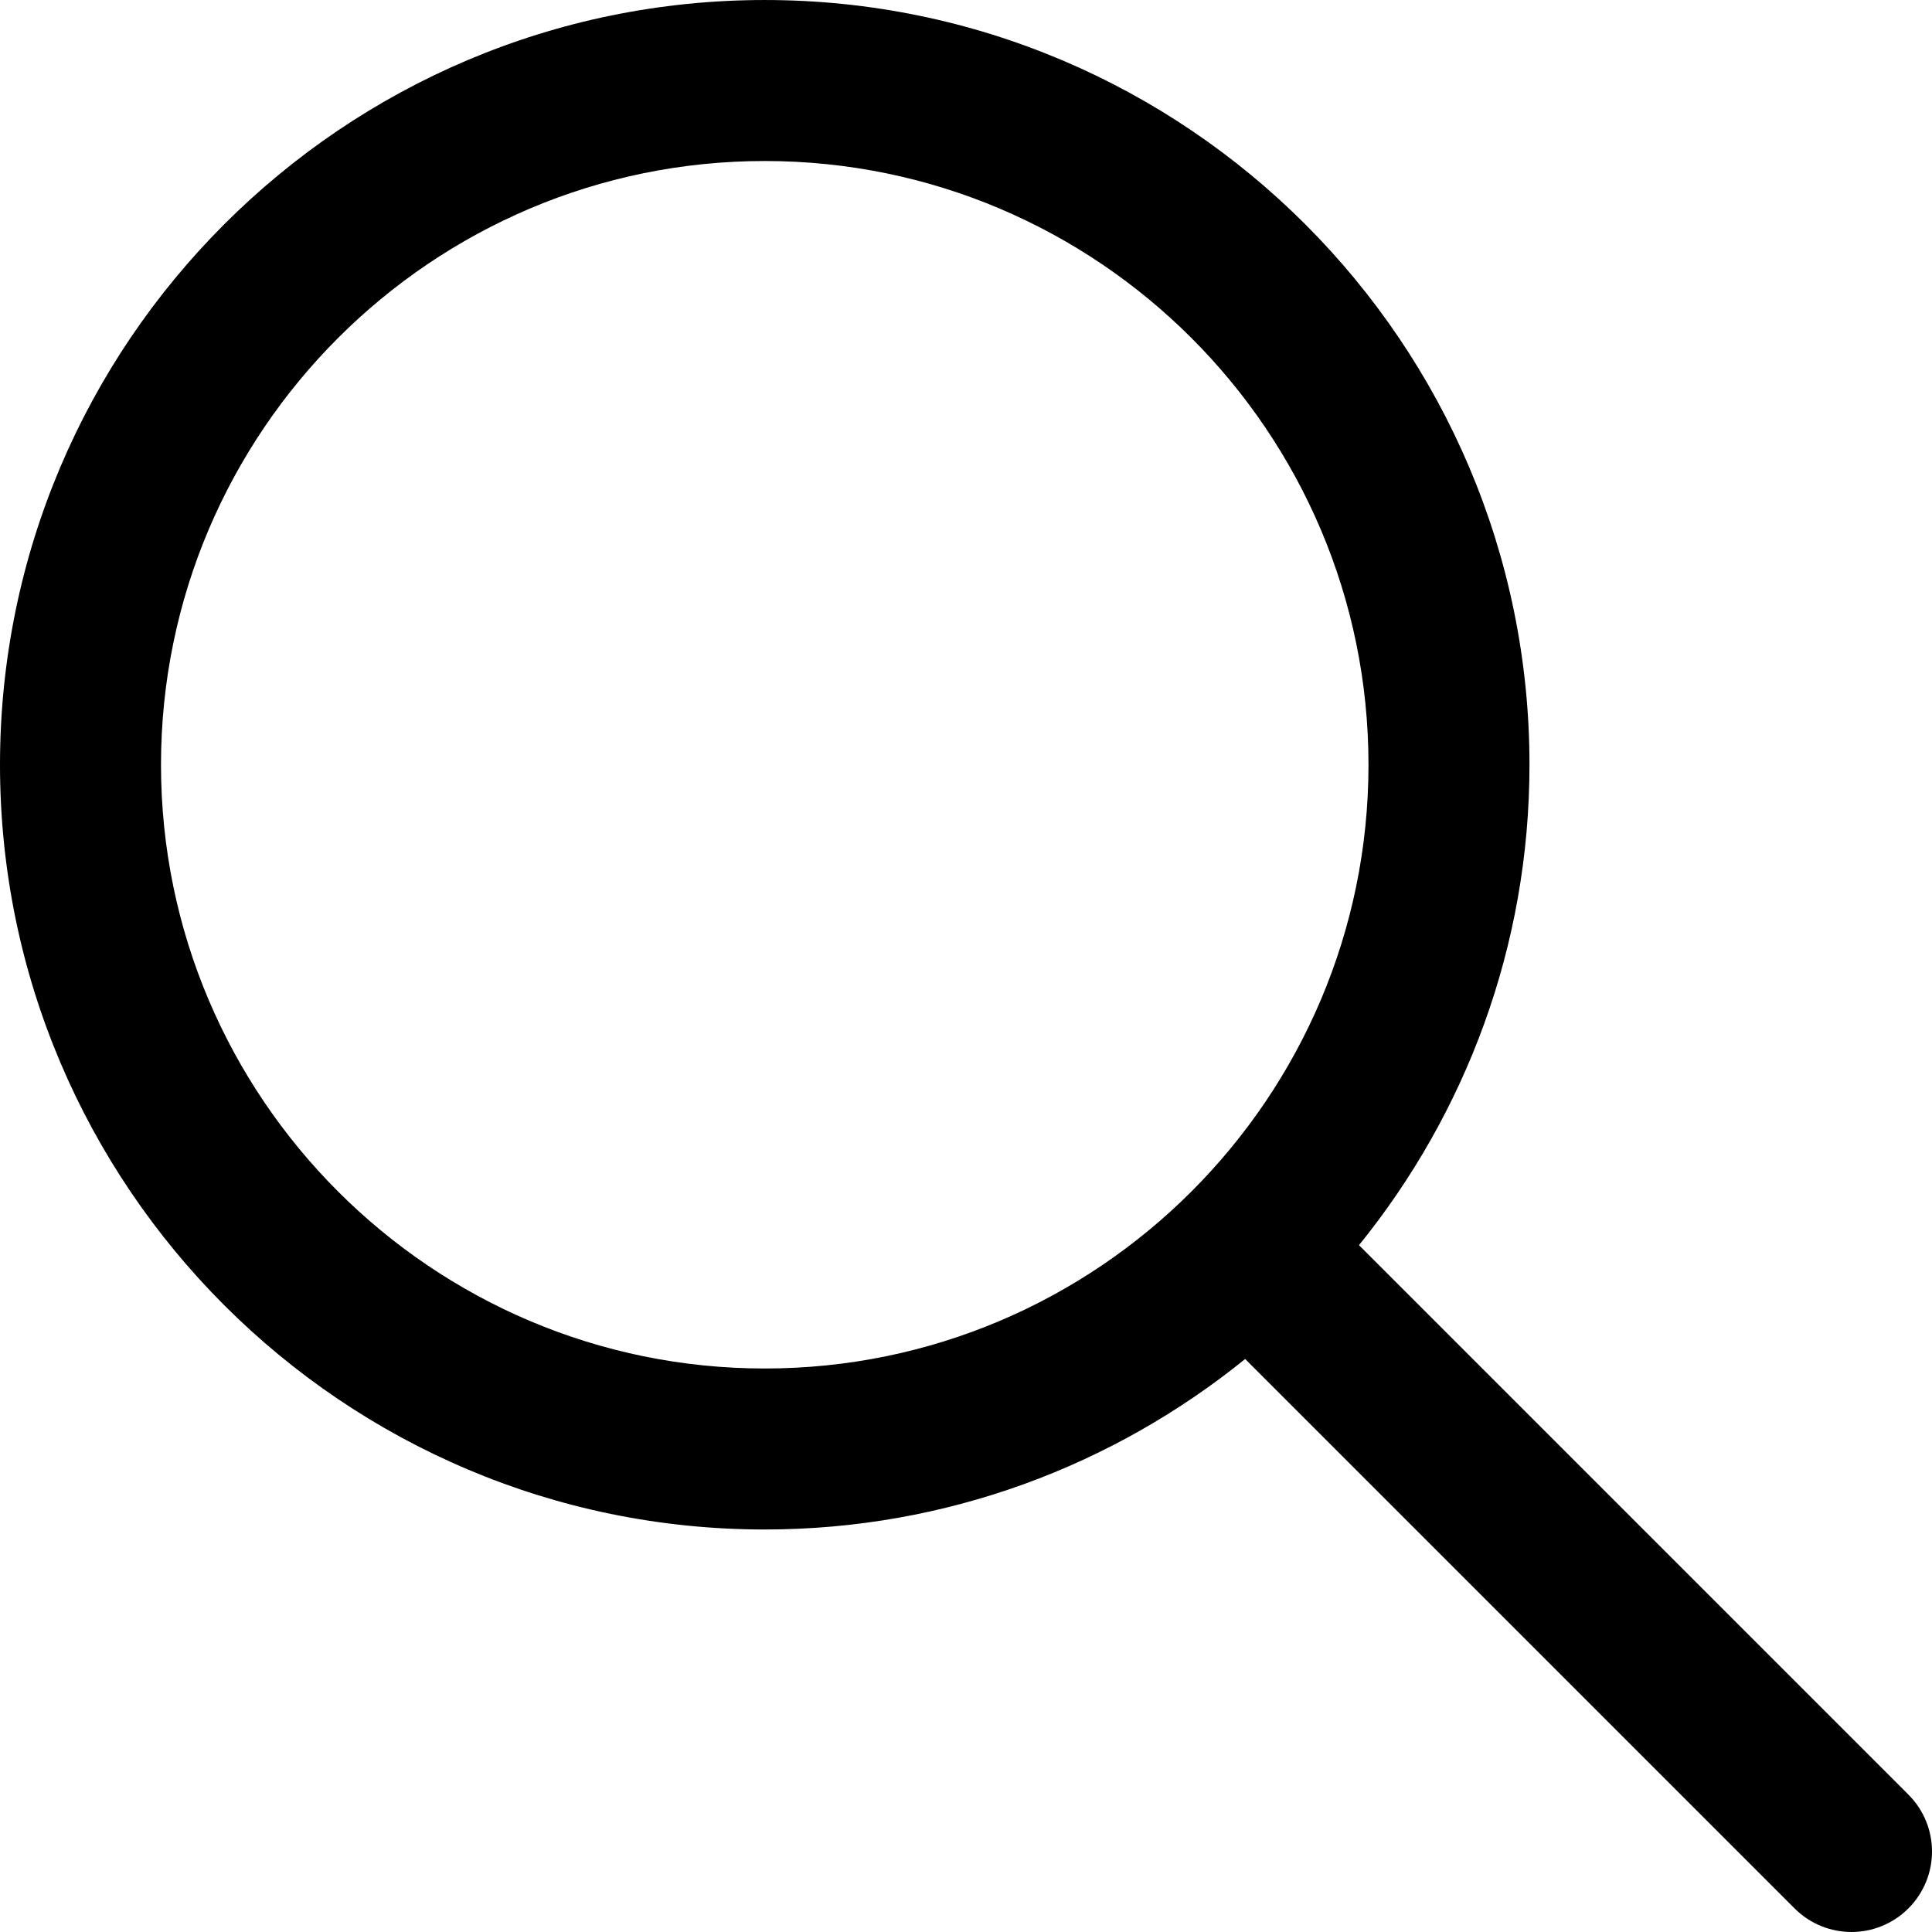
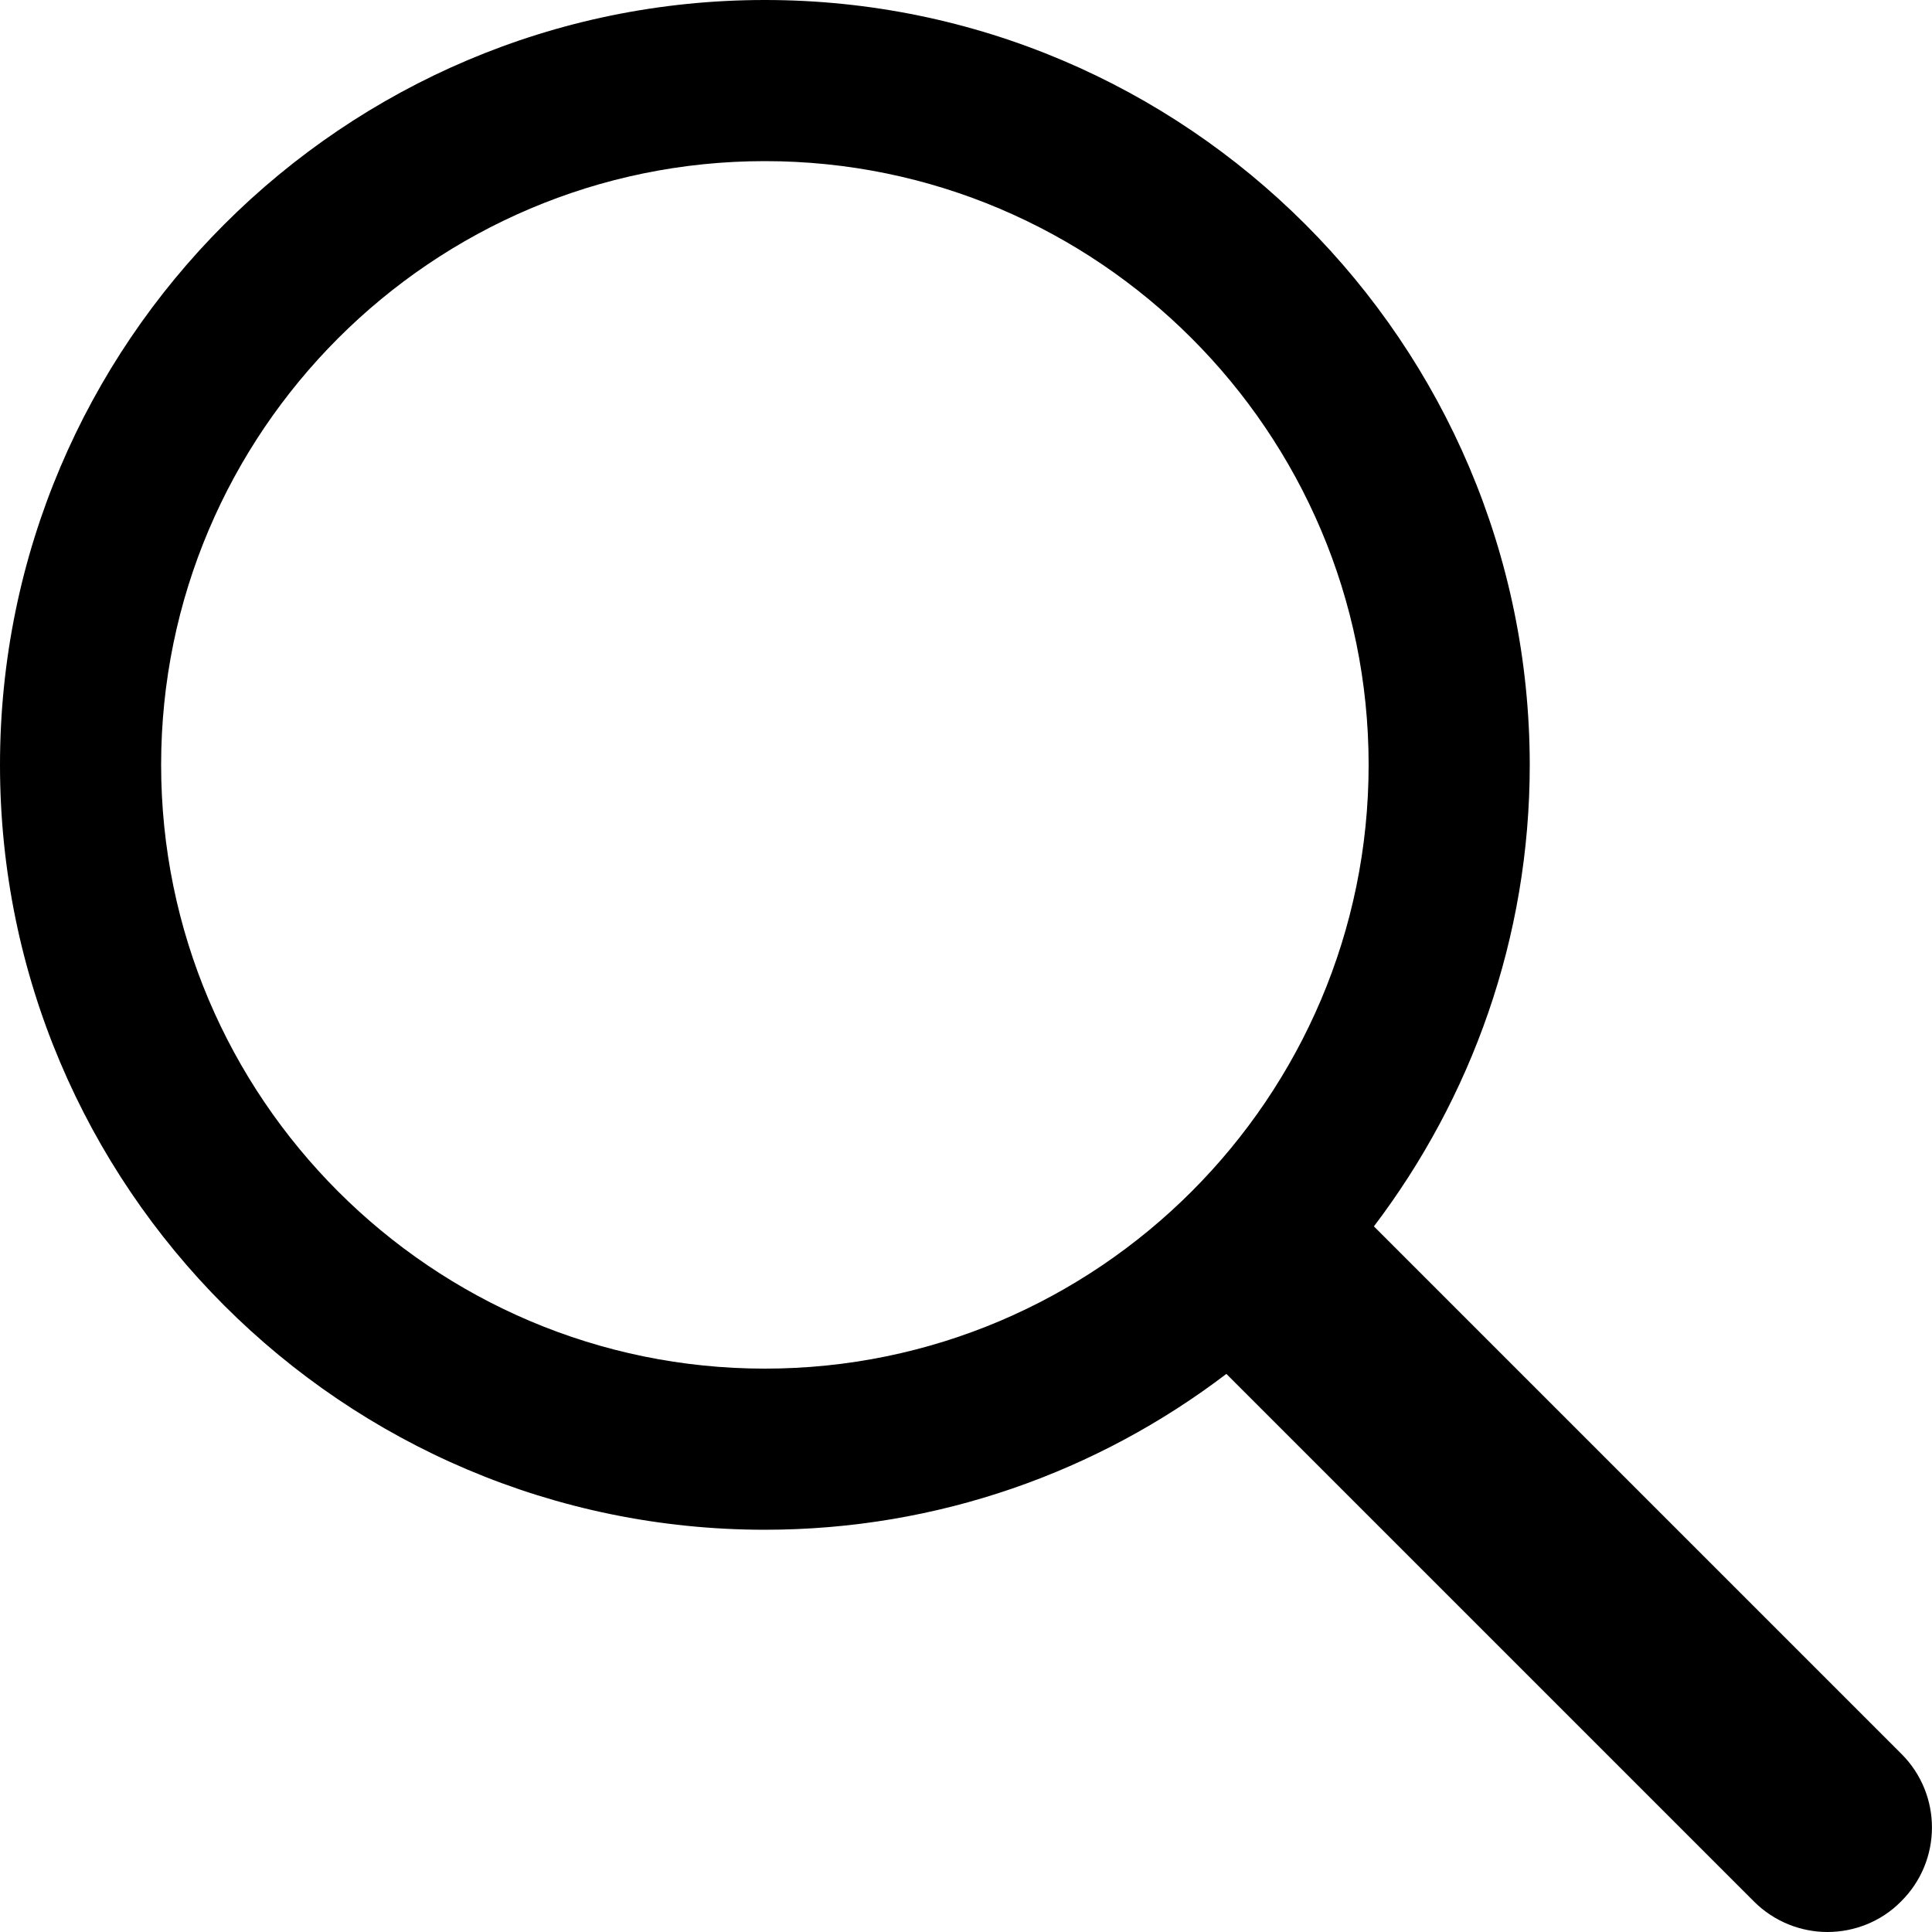
- <svg xmlns="http://www.w3.org/2000/svg" version="1.1" id="Capa_1" x="0px" y="0px" viewBox="0 0 512.005 512.005" style="enable-background:new 0 0 512.005 512.005;" xml:space="preserve">
+ <svg xmlns="http://www.w3.org/2000/svg" version="1.1" id="Capa_1" x="0px" y="0px" width="512px" height="512px" viewBox="0 0 512 512" style="enable-background:new 0 0 512 512;" xml:space="preserve">
+   <style type="text/css">
+ 	.st0{fill:none;}
+ </style>
  <g>
    <g>
-       <path d="M505.749,475.587l-145.6-145.6c28.203-34.837,45.184-79.104,45.184-127.317c0-111.744-90.923-202.667-202.667-202.667    S0,90.925,0,202.669s90.923,202.667,202.667,202.667c48.213,0,92.48-16.981,127.317-45.184l145.6,145.6    c4.16,4.16,9.621,6.251,15.083,6.251s10.923-2.091,15.083-6.251C514.091,497.411,514.091,483.928,505.749,475.587z     M202.667,362.669c-88.235,0-160-71.765-160-160s71.765-160,160-160s160,71.765,160,160S290.901,362.669,202.667,362.669z" />
+       <g>
+         <circle class="st0" cx="202.7" cy="202.7" r="160" />
+         <path d="M503.9,464.8L364.1,325c25.8-34,41.3-76.4,41.3-122.3C405.3,90.9,314.4,0,202.7,0S0,90.9,0,202.7s90.9,202.7,202.7,202.7     c45.9,0,88.3-15.4,122.3-41.3l139.8,139.8c5.4,5.4,12.5,8.1,19.5,8.1s14.2-2.7,19.5-8.1C514.7,493.1,514.7,475.6,503.9,464.8z      M202.7,362.7c-88.2,0-160-71.8-160-160s71.8-160,160-160s160,71.8,160,160S290.9,362.7,202.7,362.7z" />
+       </g>
    </g>
  </g>
-   <g>
- </g>
-   <g>
- </g>
-   <g>
- </g>
-   <g>
- </g>
-   <g>
- </g>
-   <g>
- </g>
-   <g>
- </g>
-   <g>
- </g>
-   <g>
- </g>
-   <g>
- </g>
-   <g>
- </g>
-   <g>
- </g>
-   <g>
- </g>
-   <g>
- </g>
-   <g>
- </g>
</svg>
